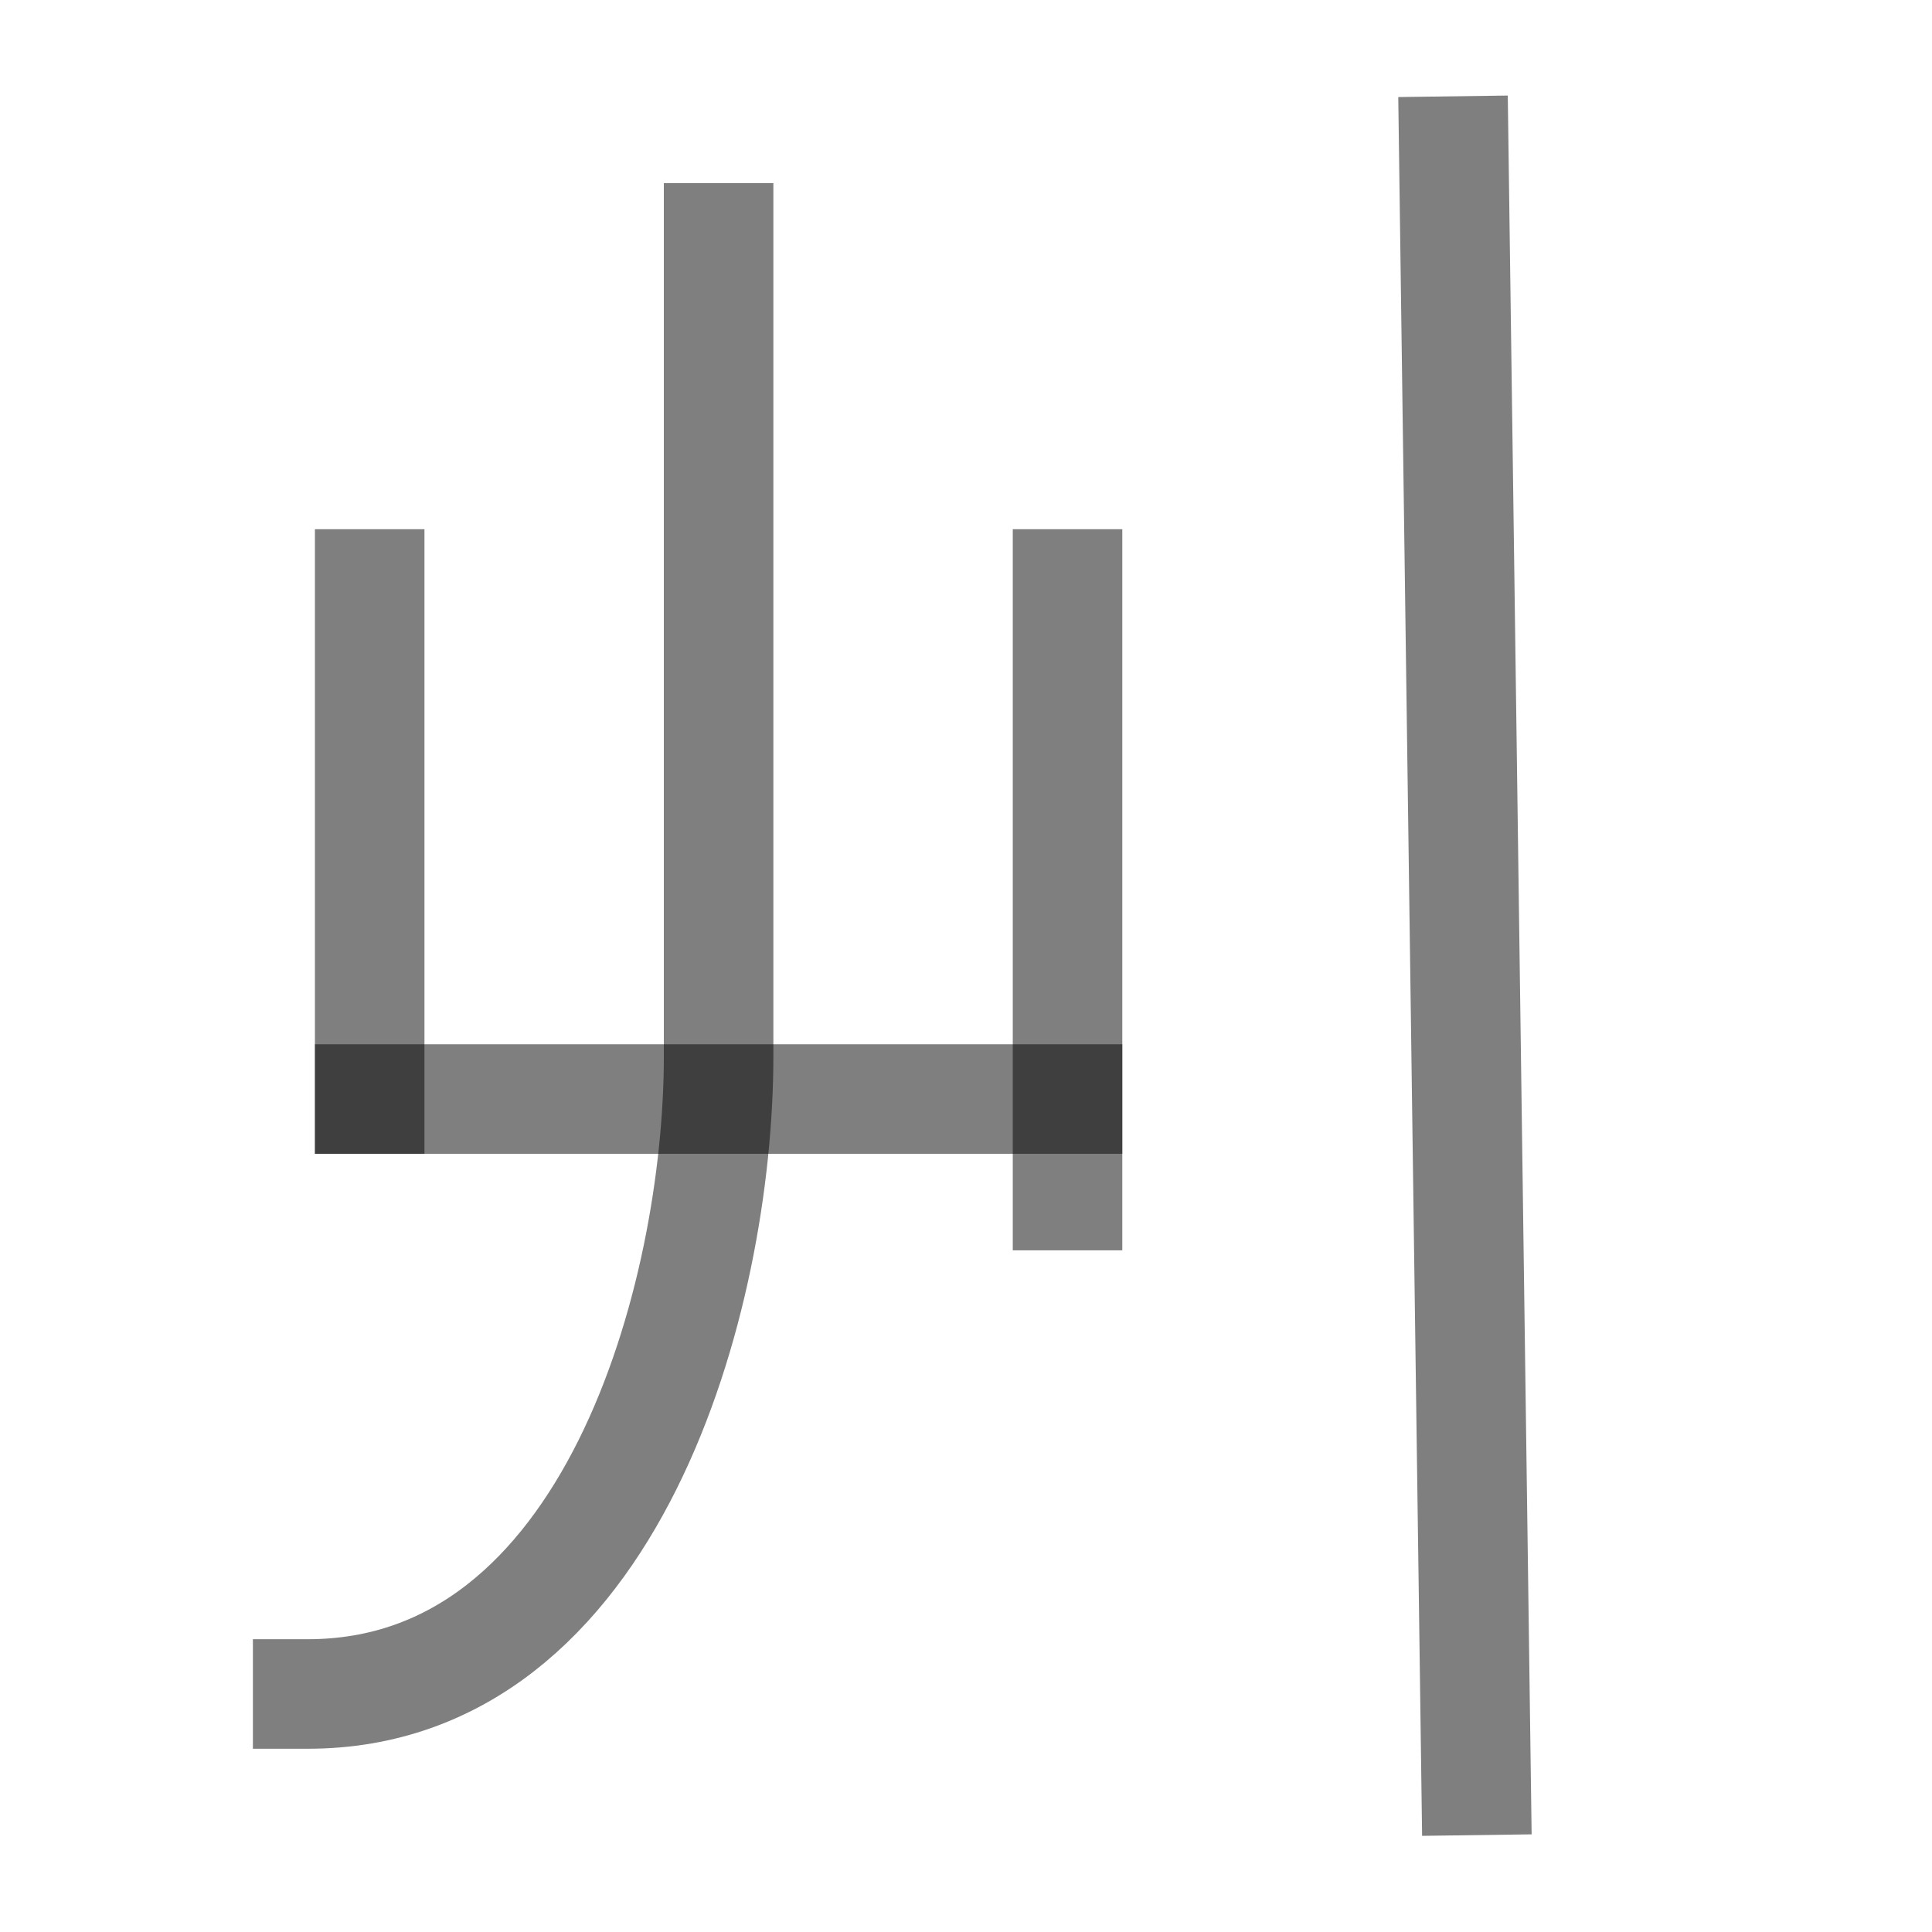
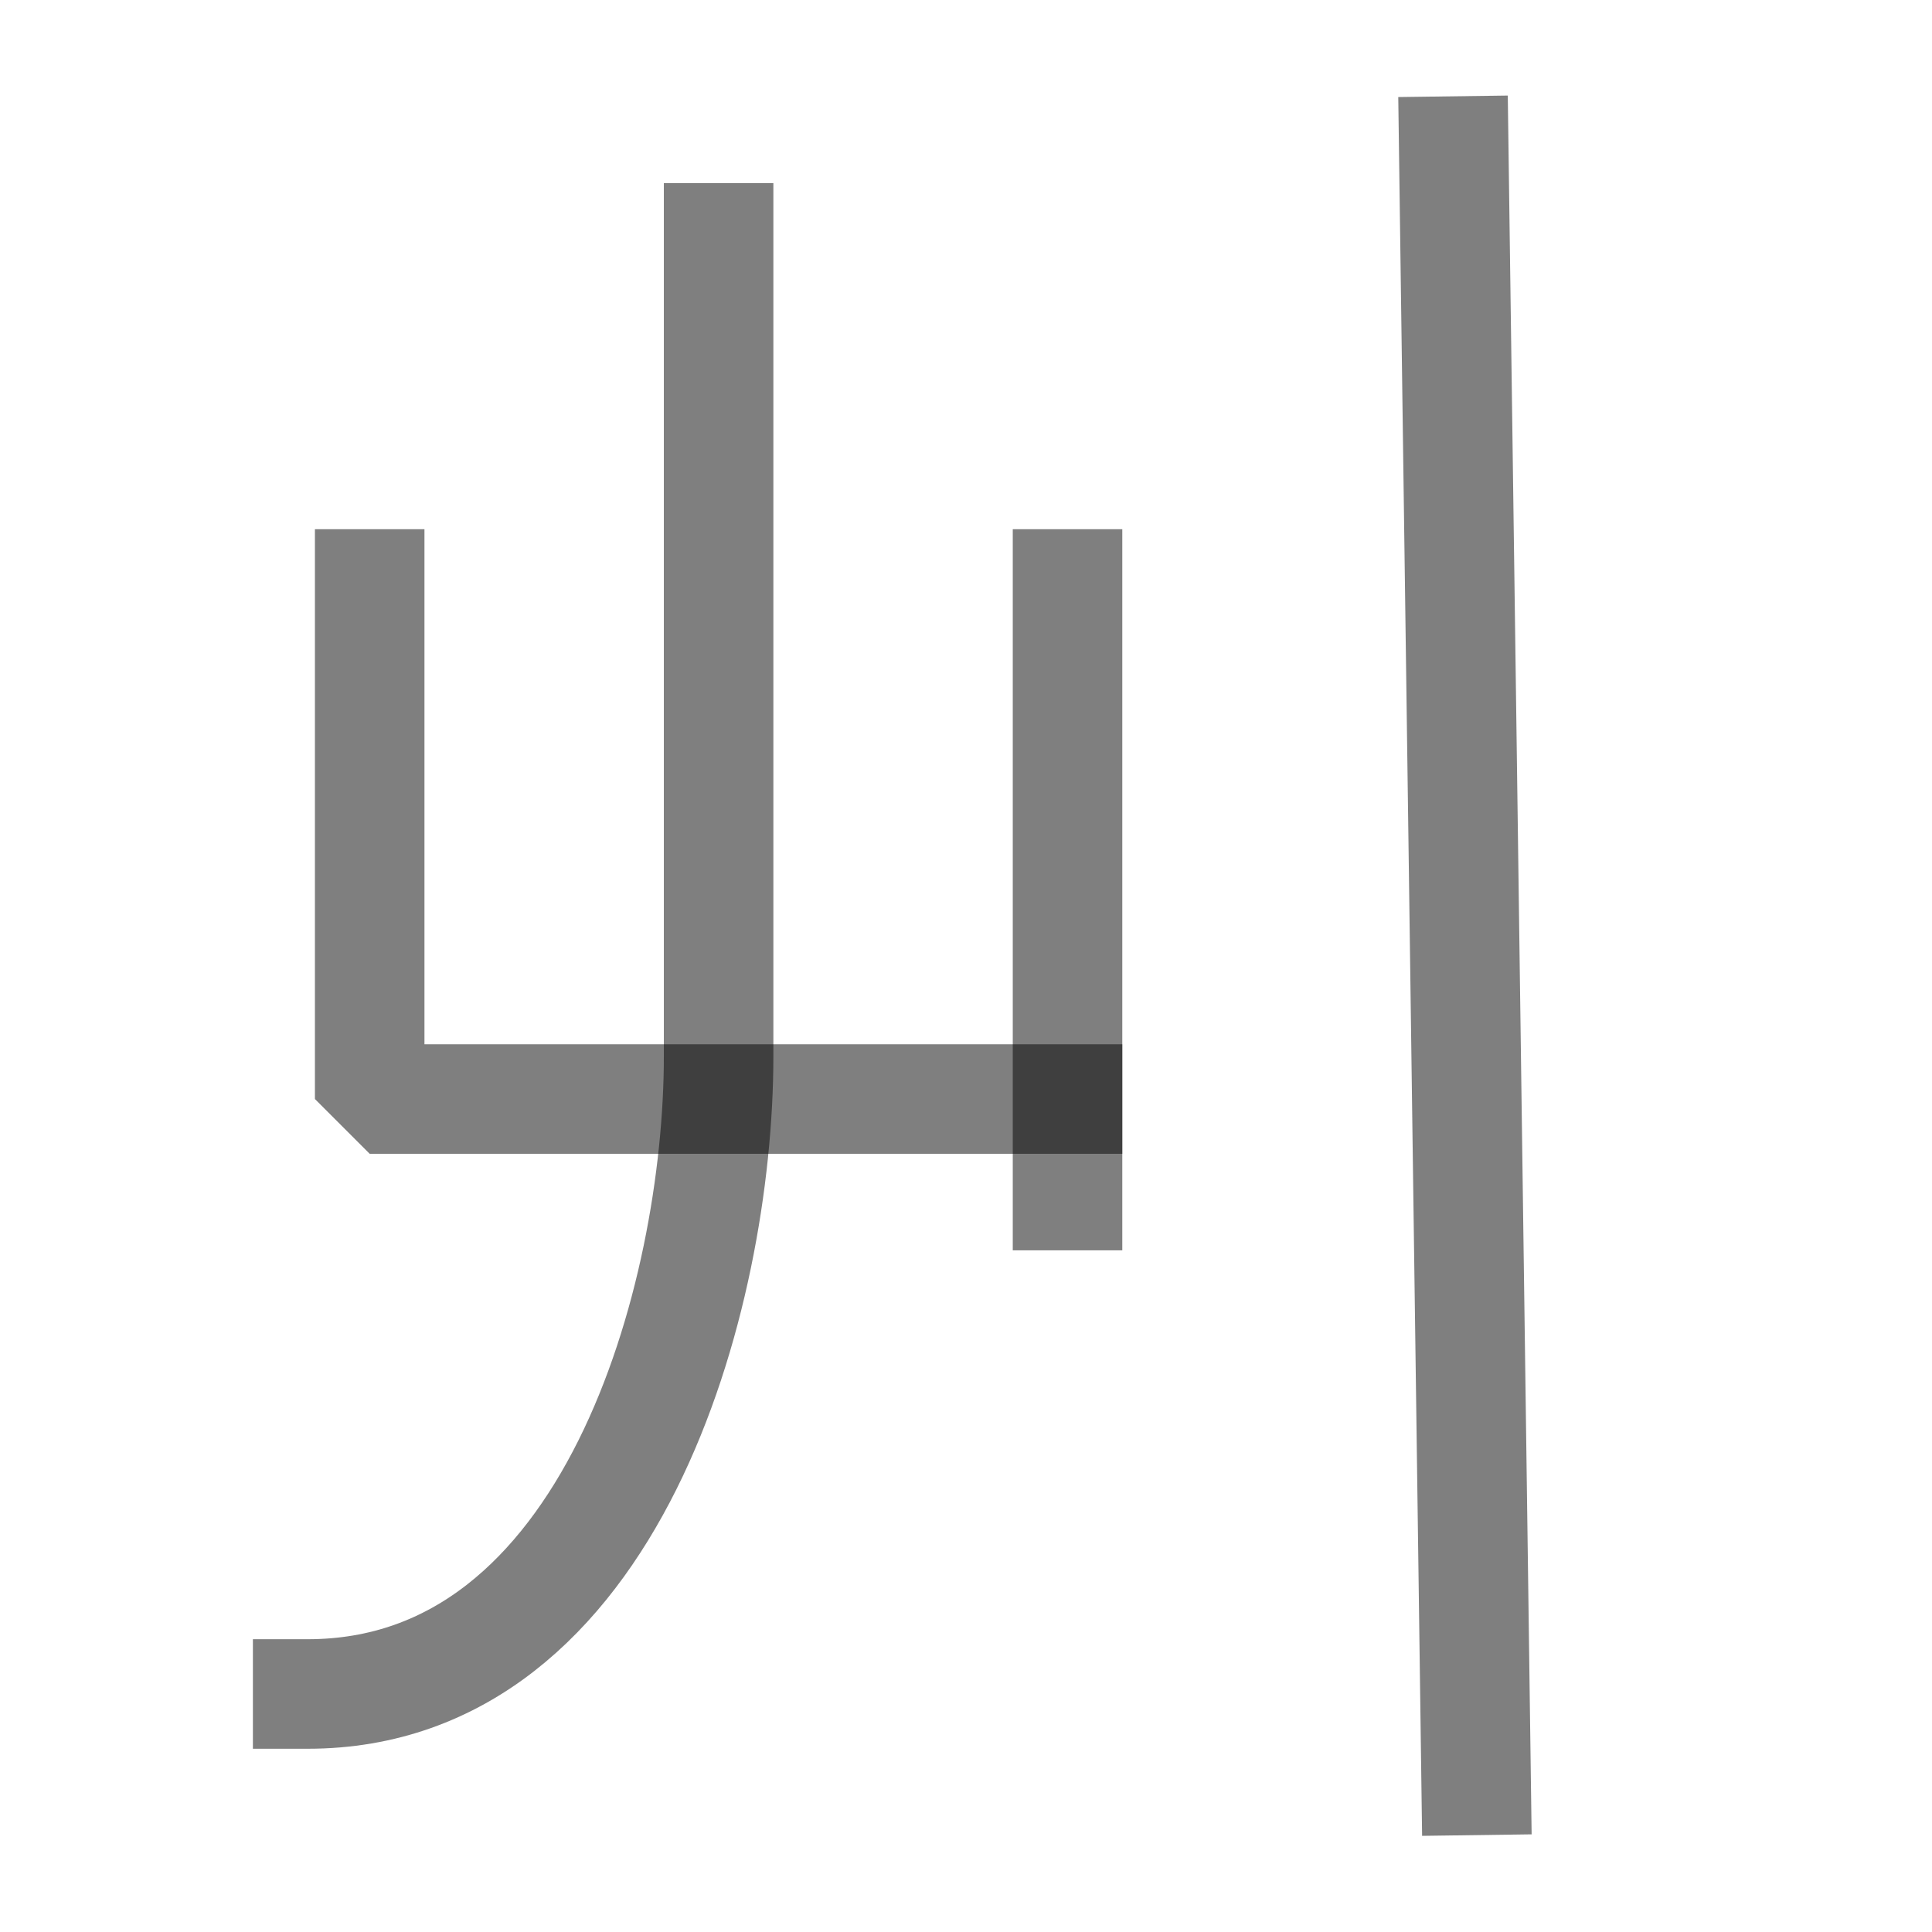
<svg xmlns="http://www.w3.org/2000/svg" width="1000" height="1000" viewBox="0 0 264.583 264.583" version="1.1" id="svg5">
  <defs id="defs2" />
-   <path style="fill:#000000;fill-opacity:1;stroke:#000000;stroke-width:15;stroke-linecap:square;stroke-linejoin:bevel;stroke-dasharray:none;stroke-opacity:0.5" d="M 50.628,150.512 H 146.196" id="path2429" />
+   <path style="fill:none;fill-opacity:1;stroke:#000000;stroke-width:15;stroke-linecap:square;stroke-linejoin:bevel;stroke-dasharray:none;stroke-opacity:0.5" d="M 146.196,150.512 H 50.628 V 79.972" id="path2429" />
  <path style="fill:none;fill-opacity:1;stroke:#000000;stroke-width:15;stroke-linecap:square;stroke-linejoin:bevel;stroke-dasharray:none;stroke-opacity:0.5" d="M 98.412,32.579 V 144.694 c 0,32.694 -14.529,87.293 -56.279,87.293" id="path2431" />
-   <path style="fill:#000000;fill-opacity:1;stroke:#000000;stroke-width:15;stroke-linecap:square;stroke-linejoin:bevel;stroke-dasharray:none;stroke-opacity:0.5" d="M 50.628,150.512 V 79.972" id="path2433" />
  <path style="fill:#000000;fill-opacity:1;stroke:#000000;stroke-width:15;stroke-linecap:square;stroke-linejoin:bevel;stroke-dasharray:none;stroke-opacity:0.5" d="M 146.196,163.73 V 79.972" id="path2435" />
  <path style="fill:#1a1a1a;stroke:#000000;stroke-width:15;stroke-linecap:square;stroke-linejoin:bevel;stroke-opacity:0.502;paint-order:fill markers stroke" d="m 199.091,20.688 3.06,223.125" id="path9690" />
</svg>
